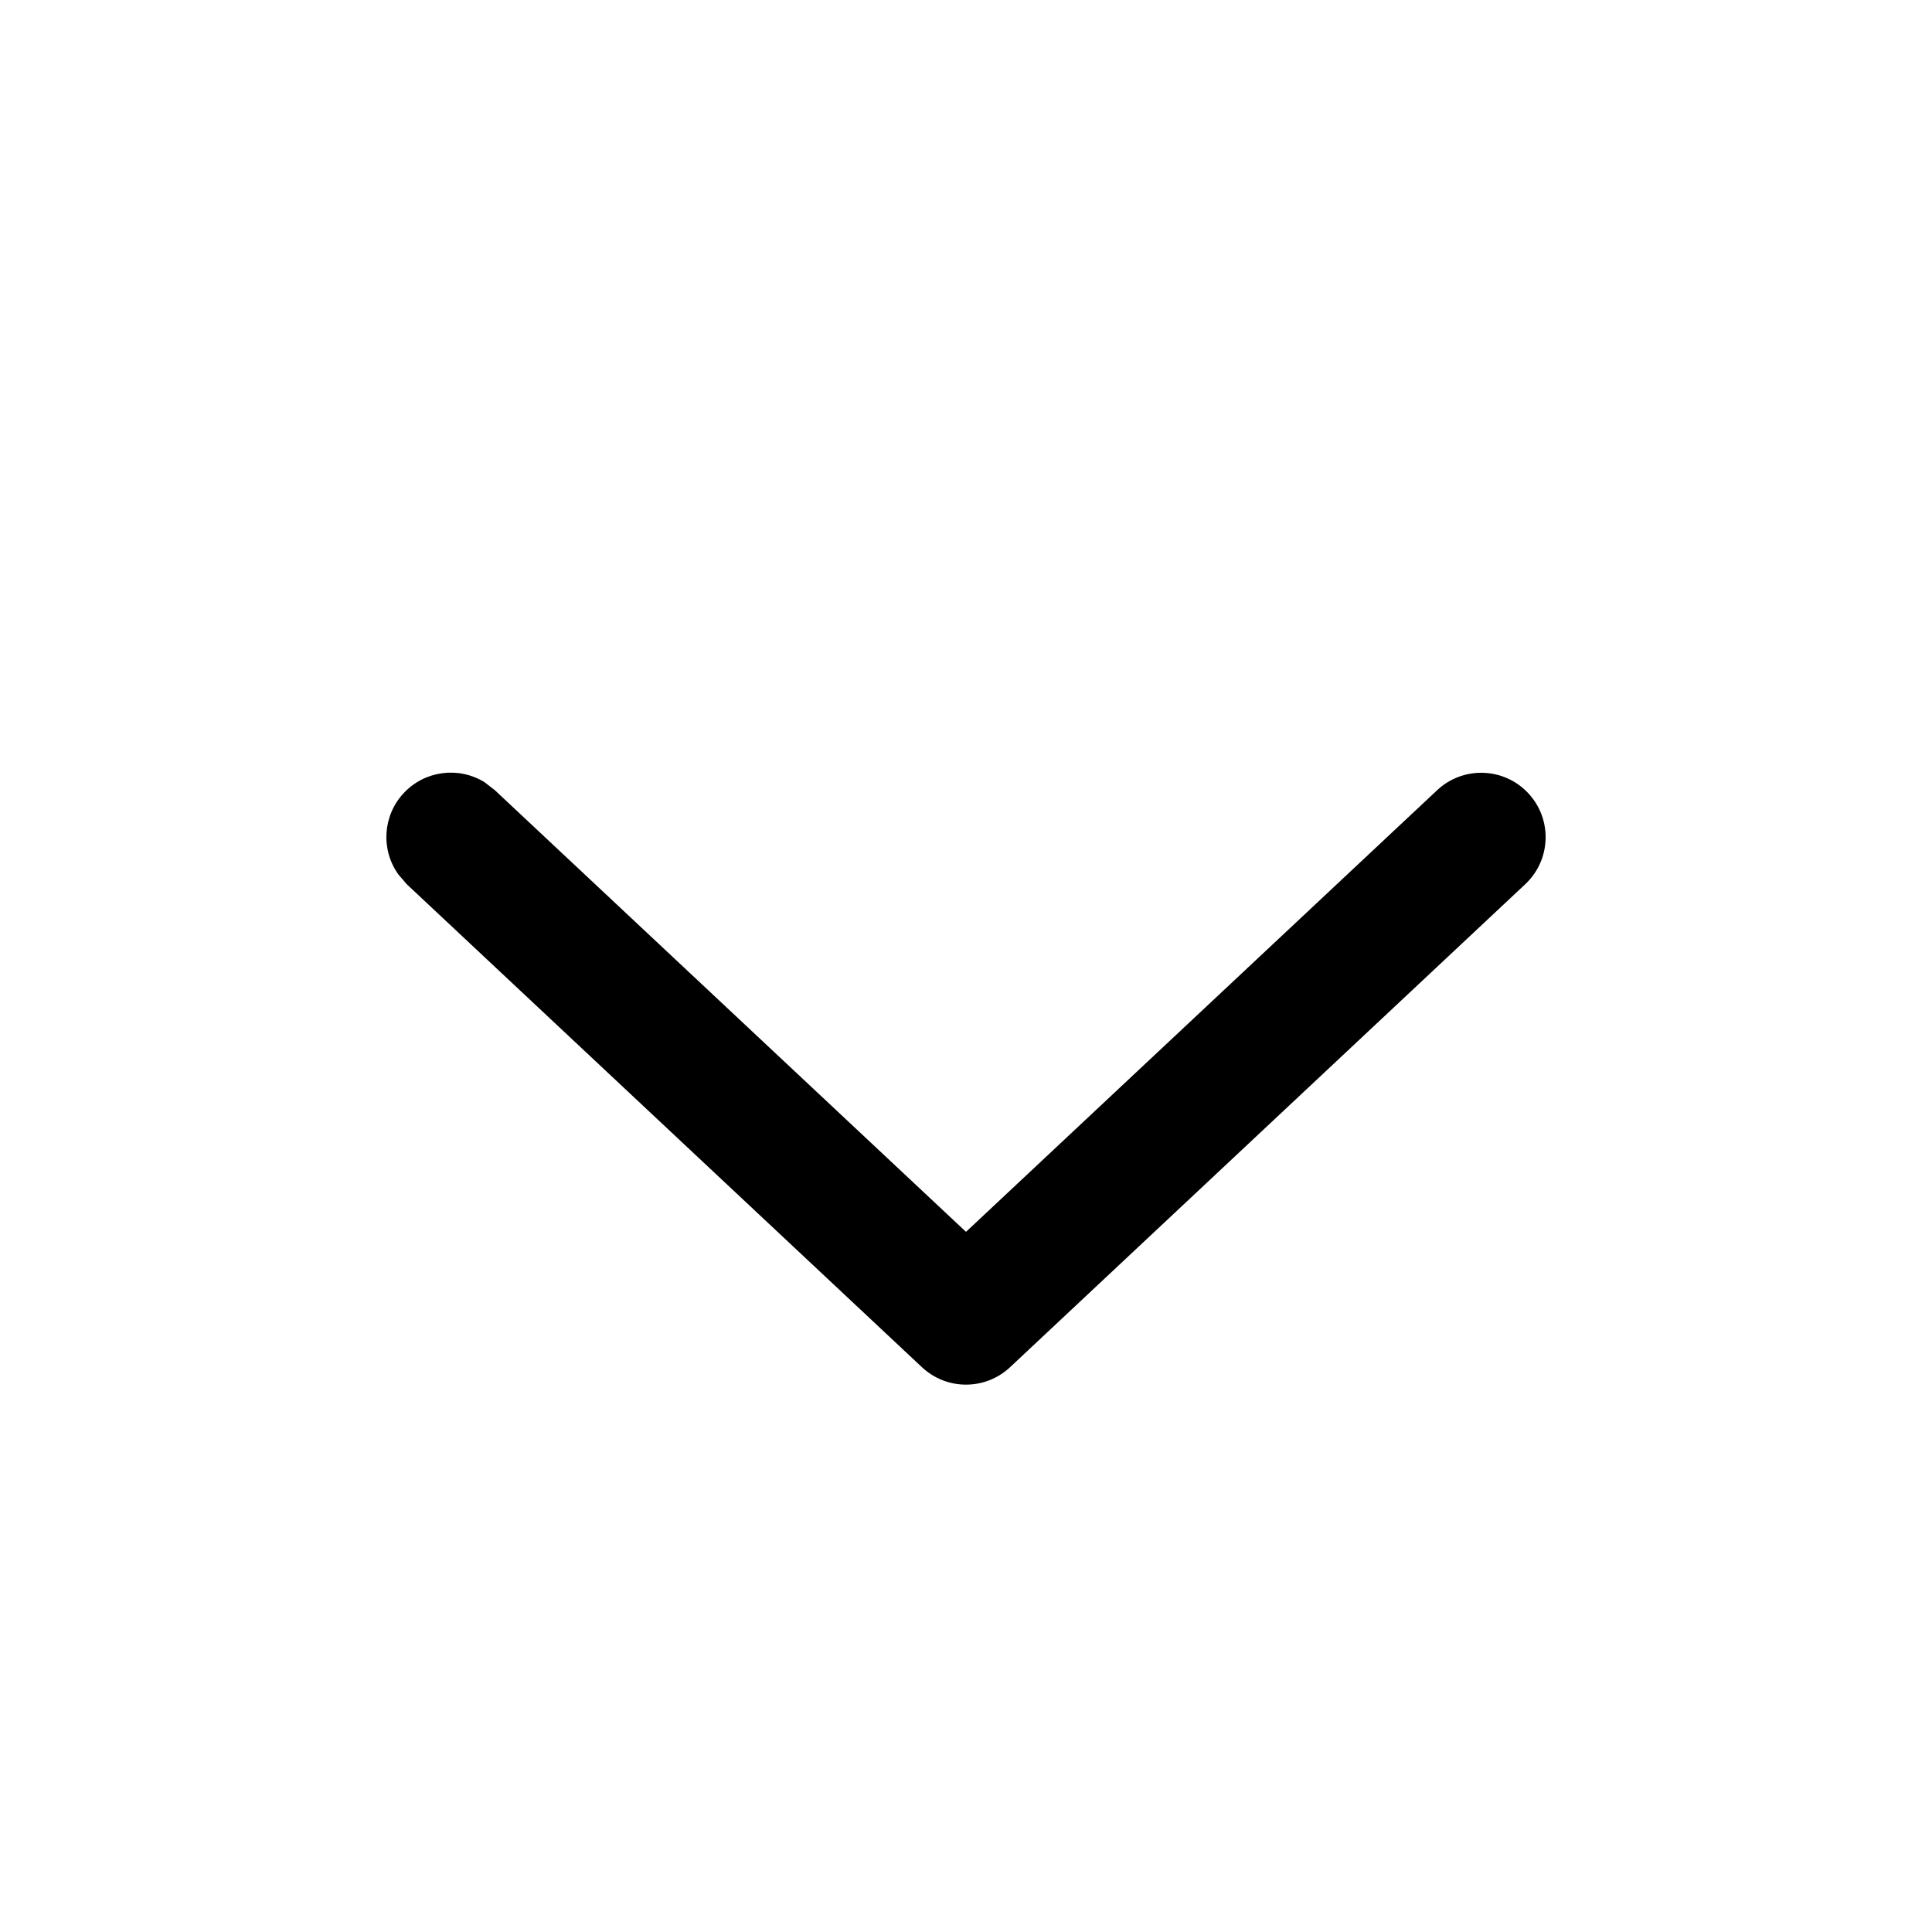
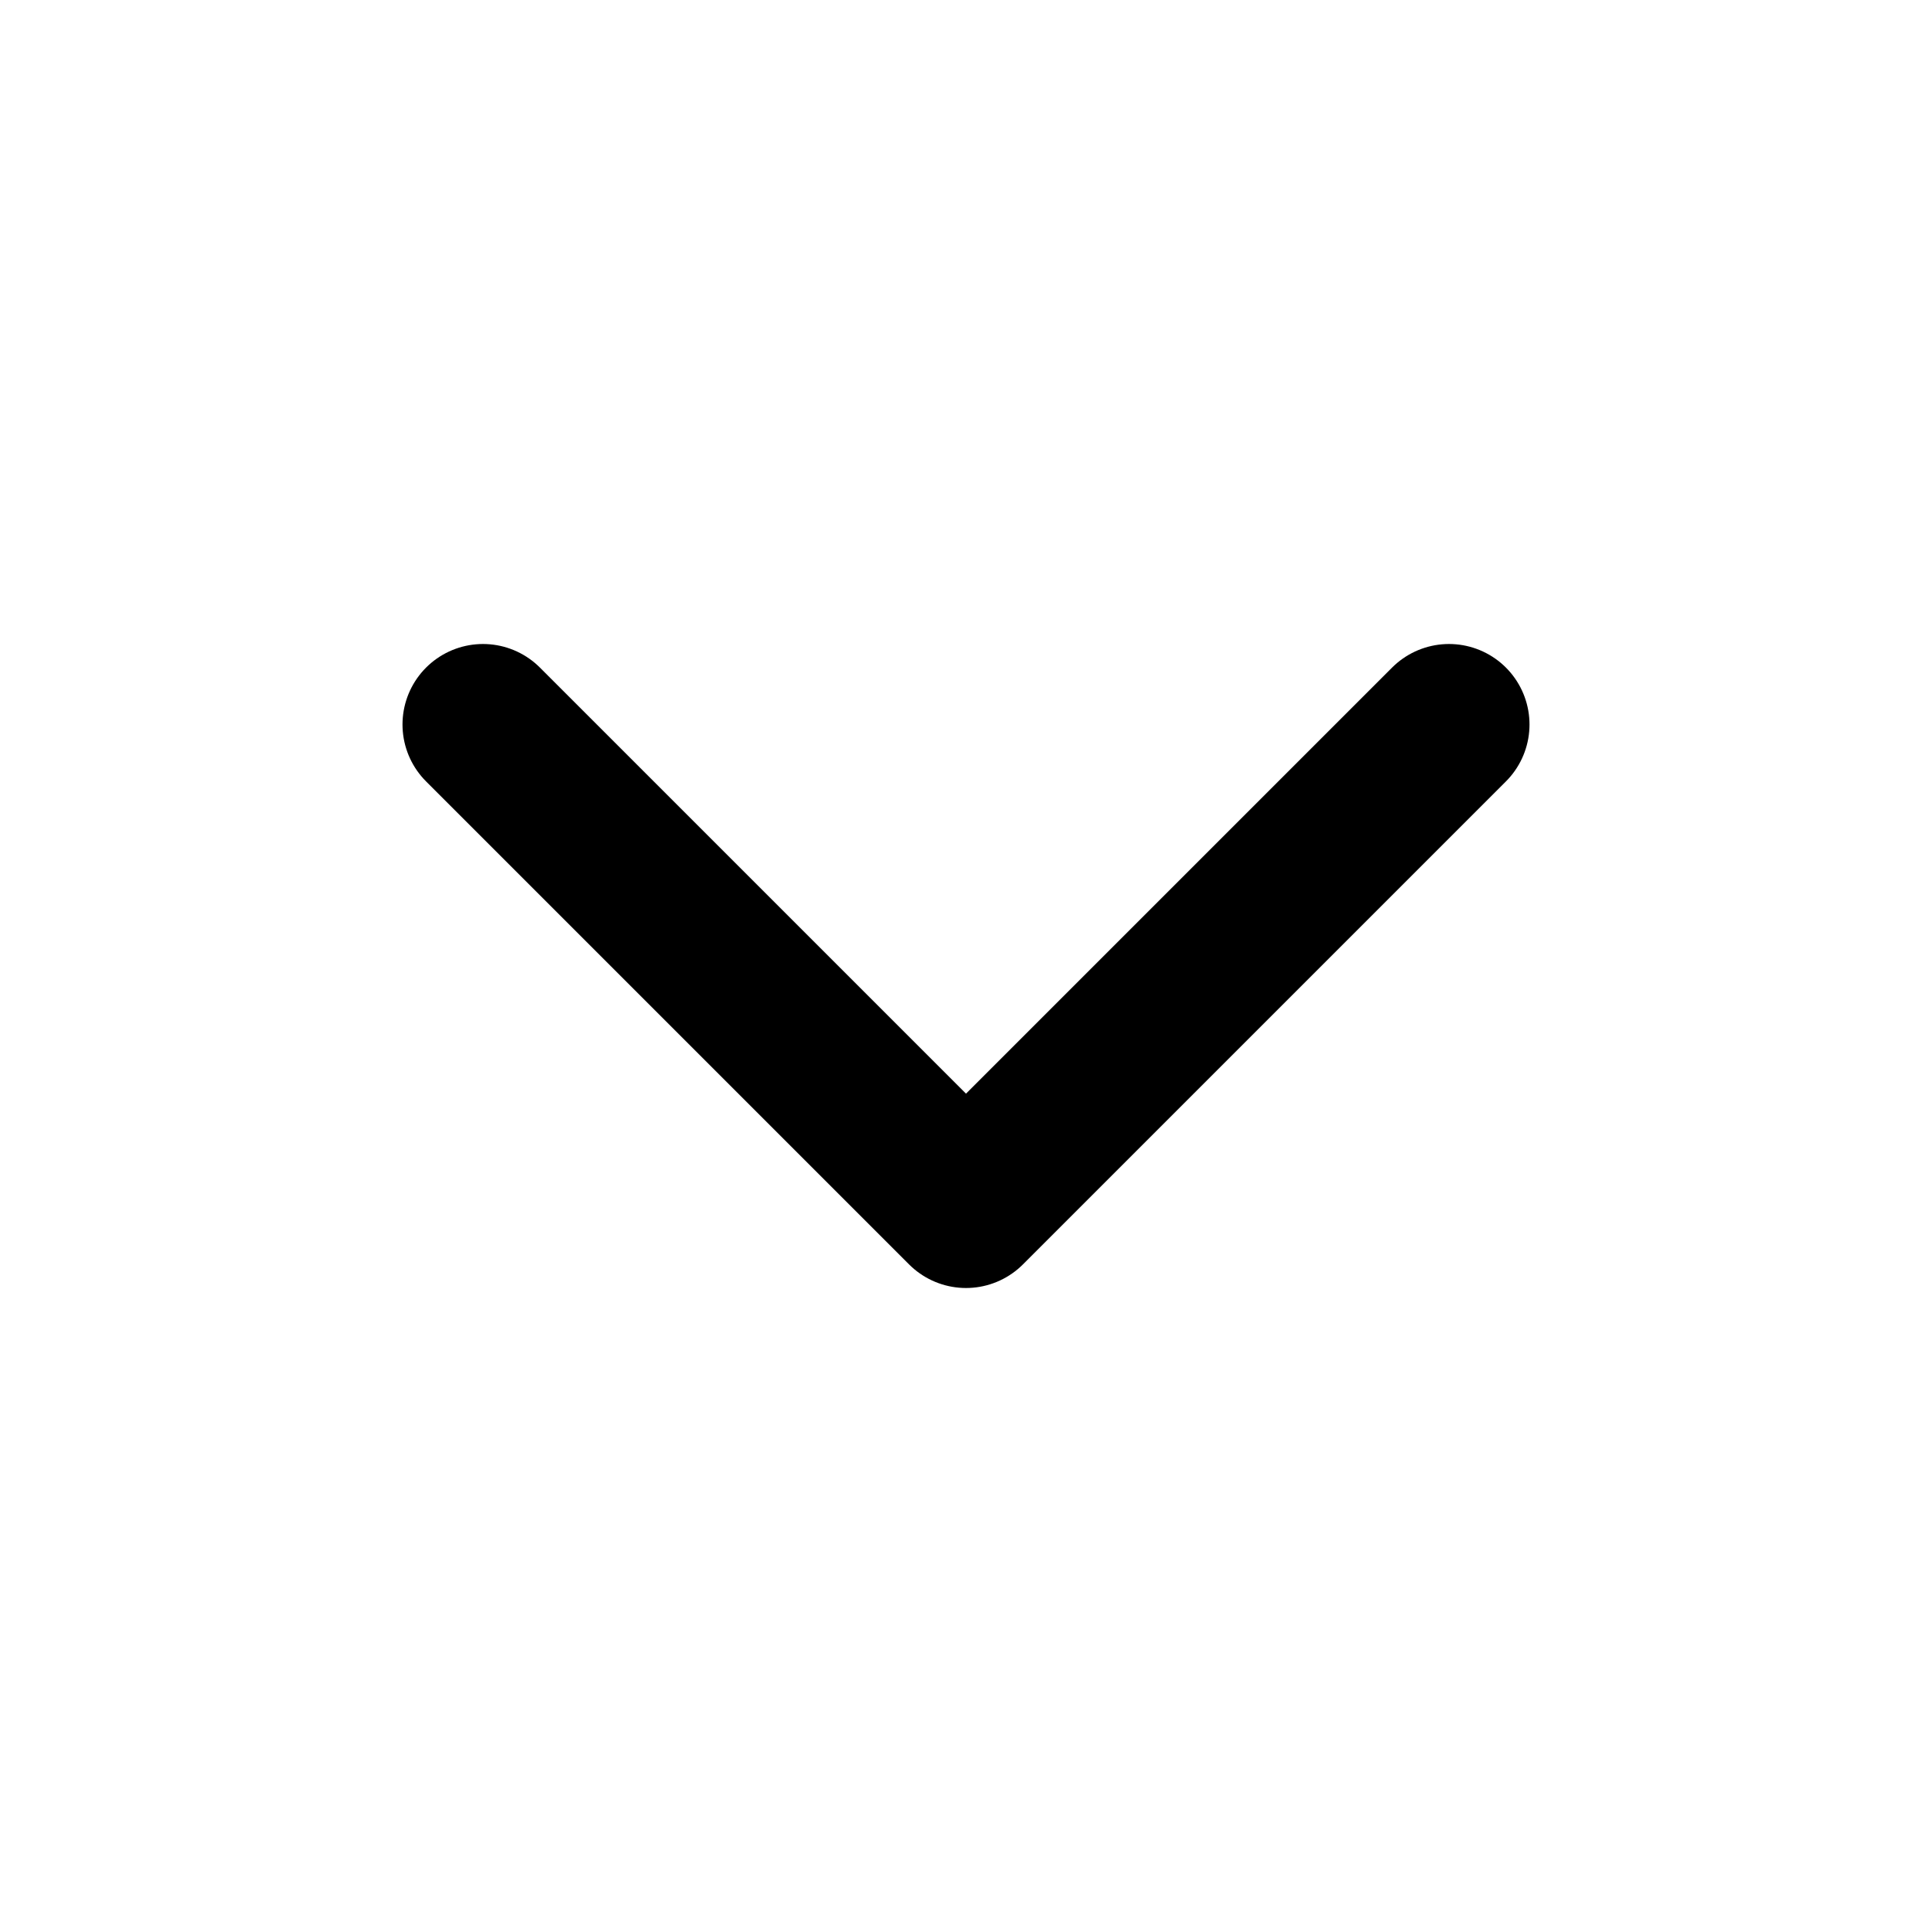
- <svg xmlns="http://www.w3.org/2000/svg" width="1em" height="1em" viewBox="0 0 15 15">
-   <path fill="currentColor" d="M11.158 6.135a.5.5 0 0 1 .684.73l-4 3.75a.5.5 0 0 1-.684 0l-4-3.75l-.066-.077a.5.5 0 0 1 .67-.715l.08.062L7.5 9.564z" />
+ <svg xmlns="http://www.w3.org/2000/svg" width="1em" height="1em" viewBox="0 0 24 24">
+   <path fill="none" stroke="currentColor" stroke-linecap="round" stroke-linejoin="round" stroke-width="2" d="m6 9l6 6l6-6" />
</svg>
